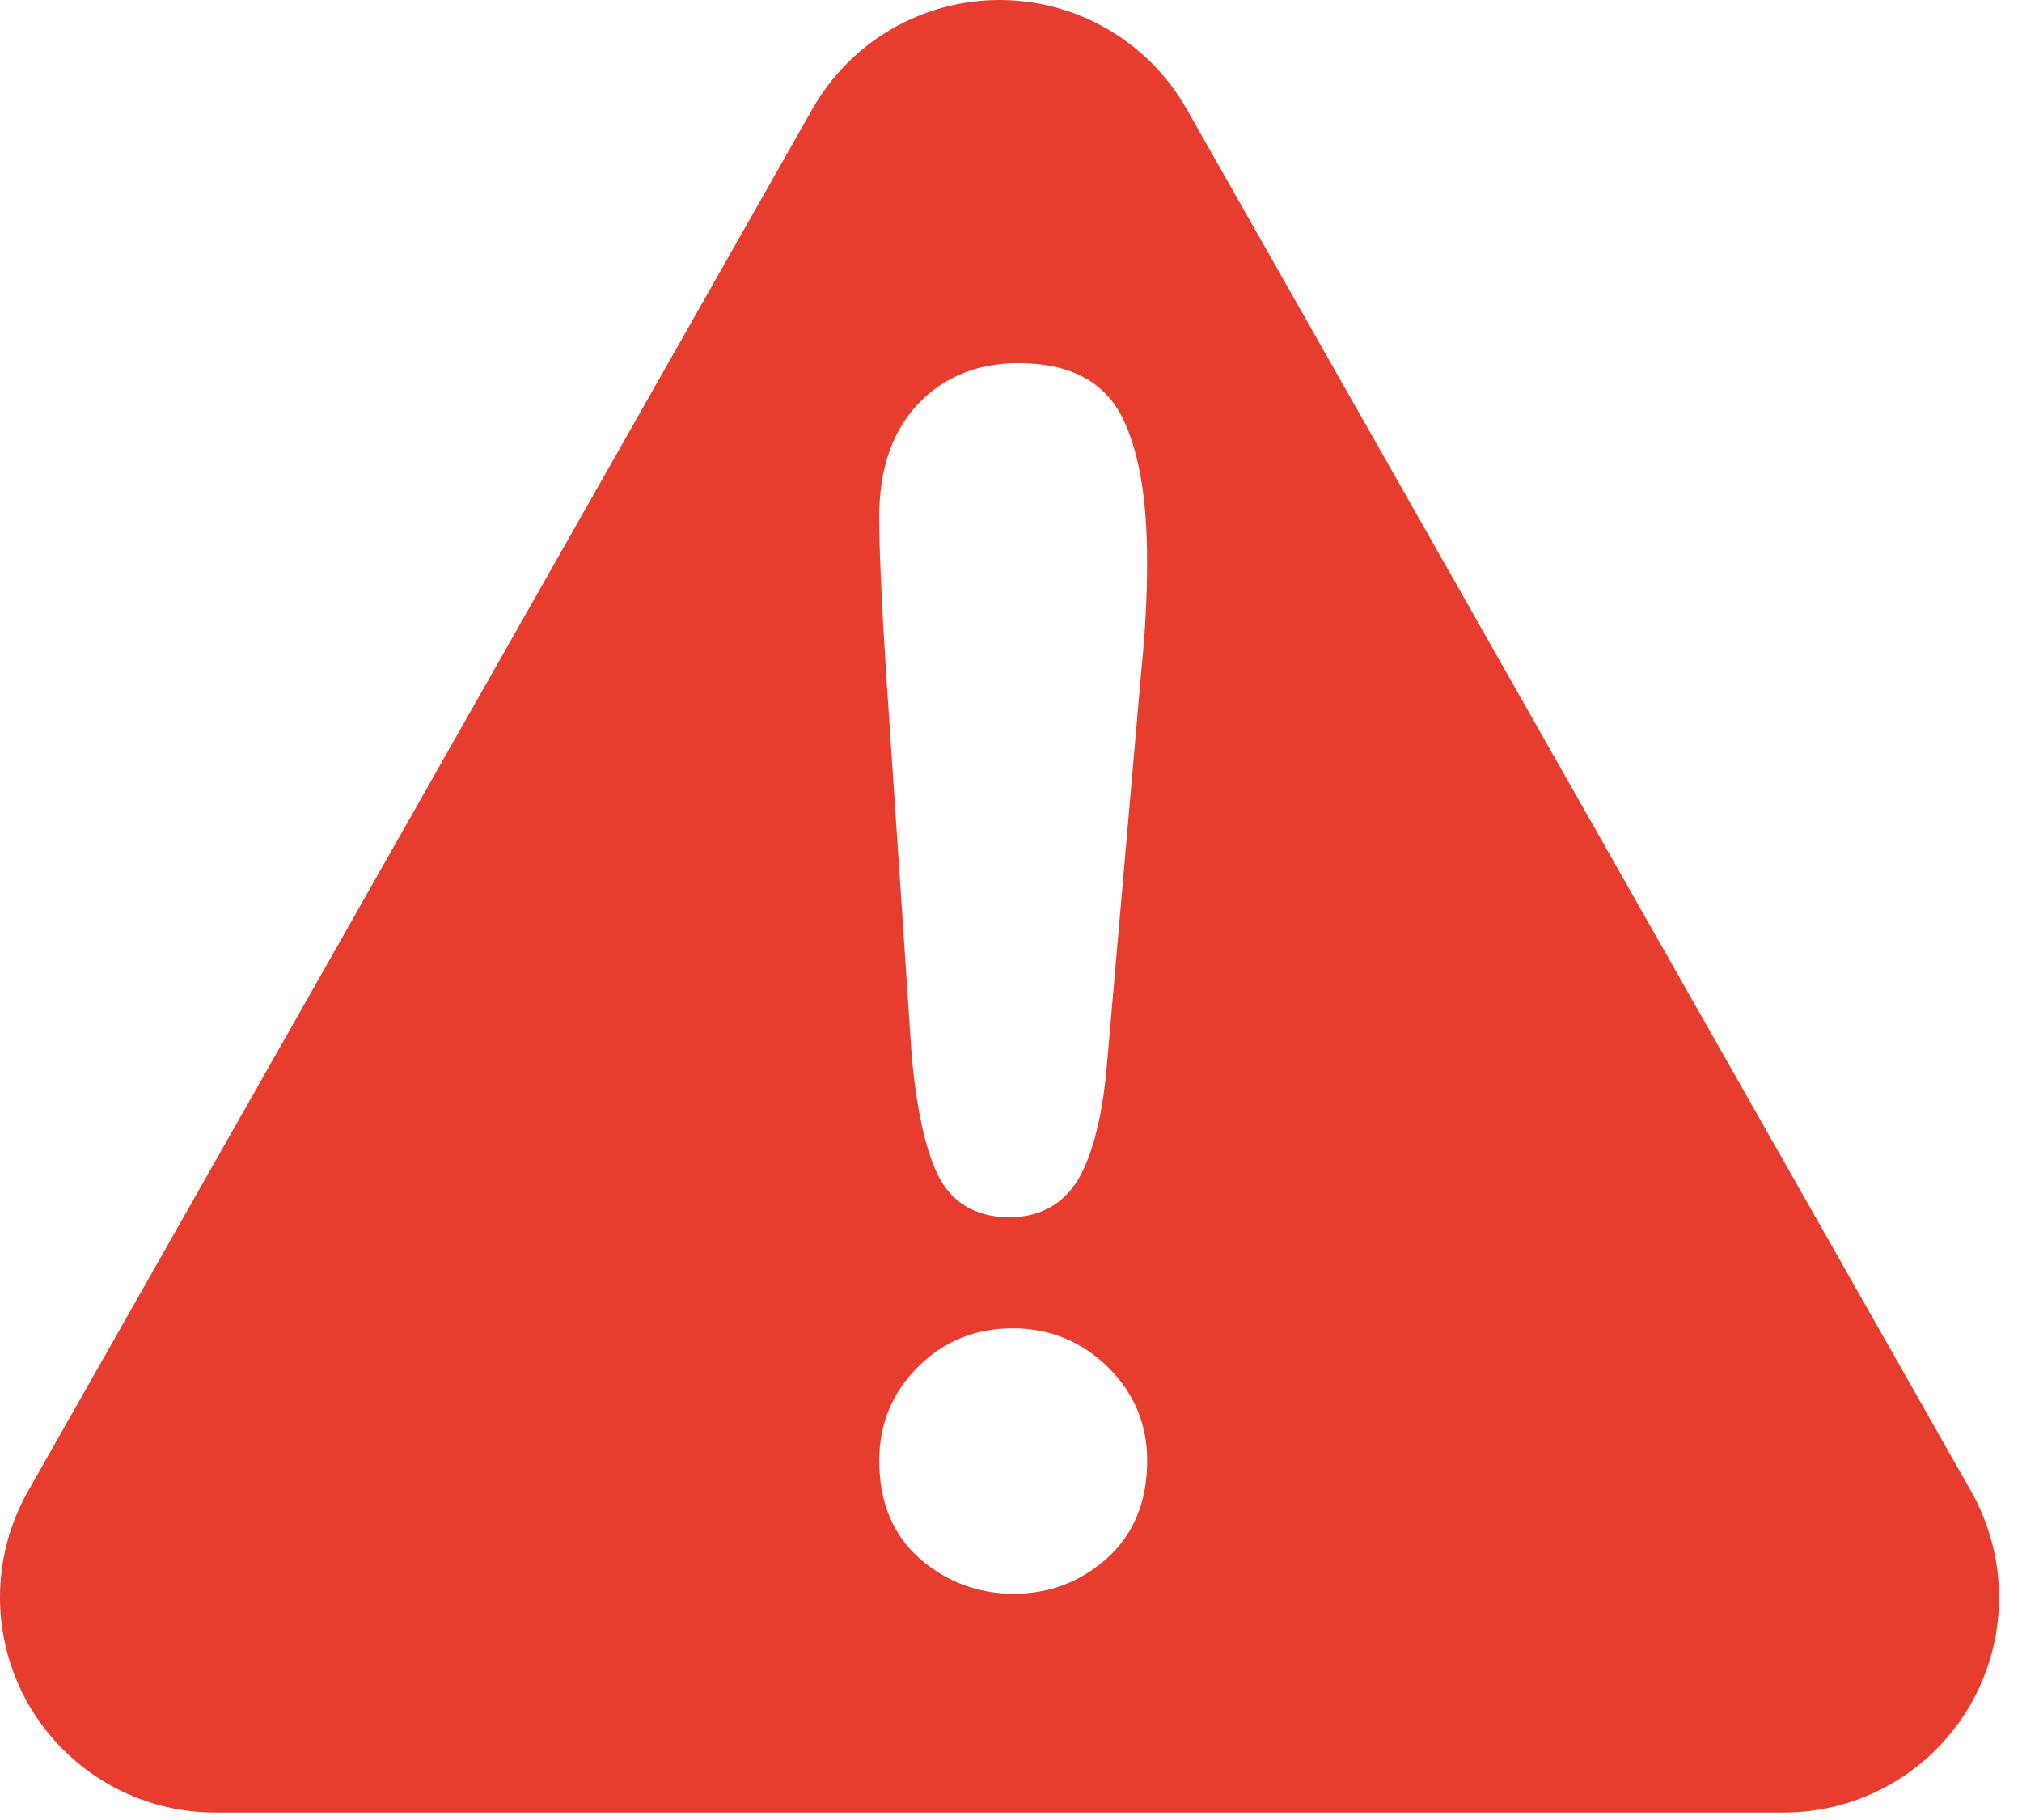
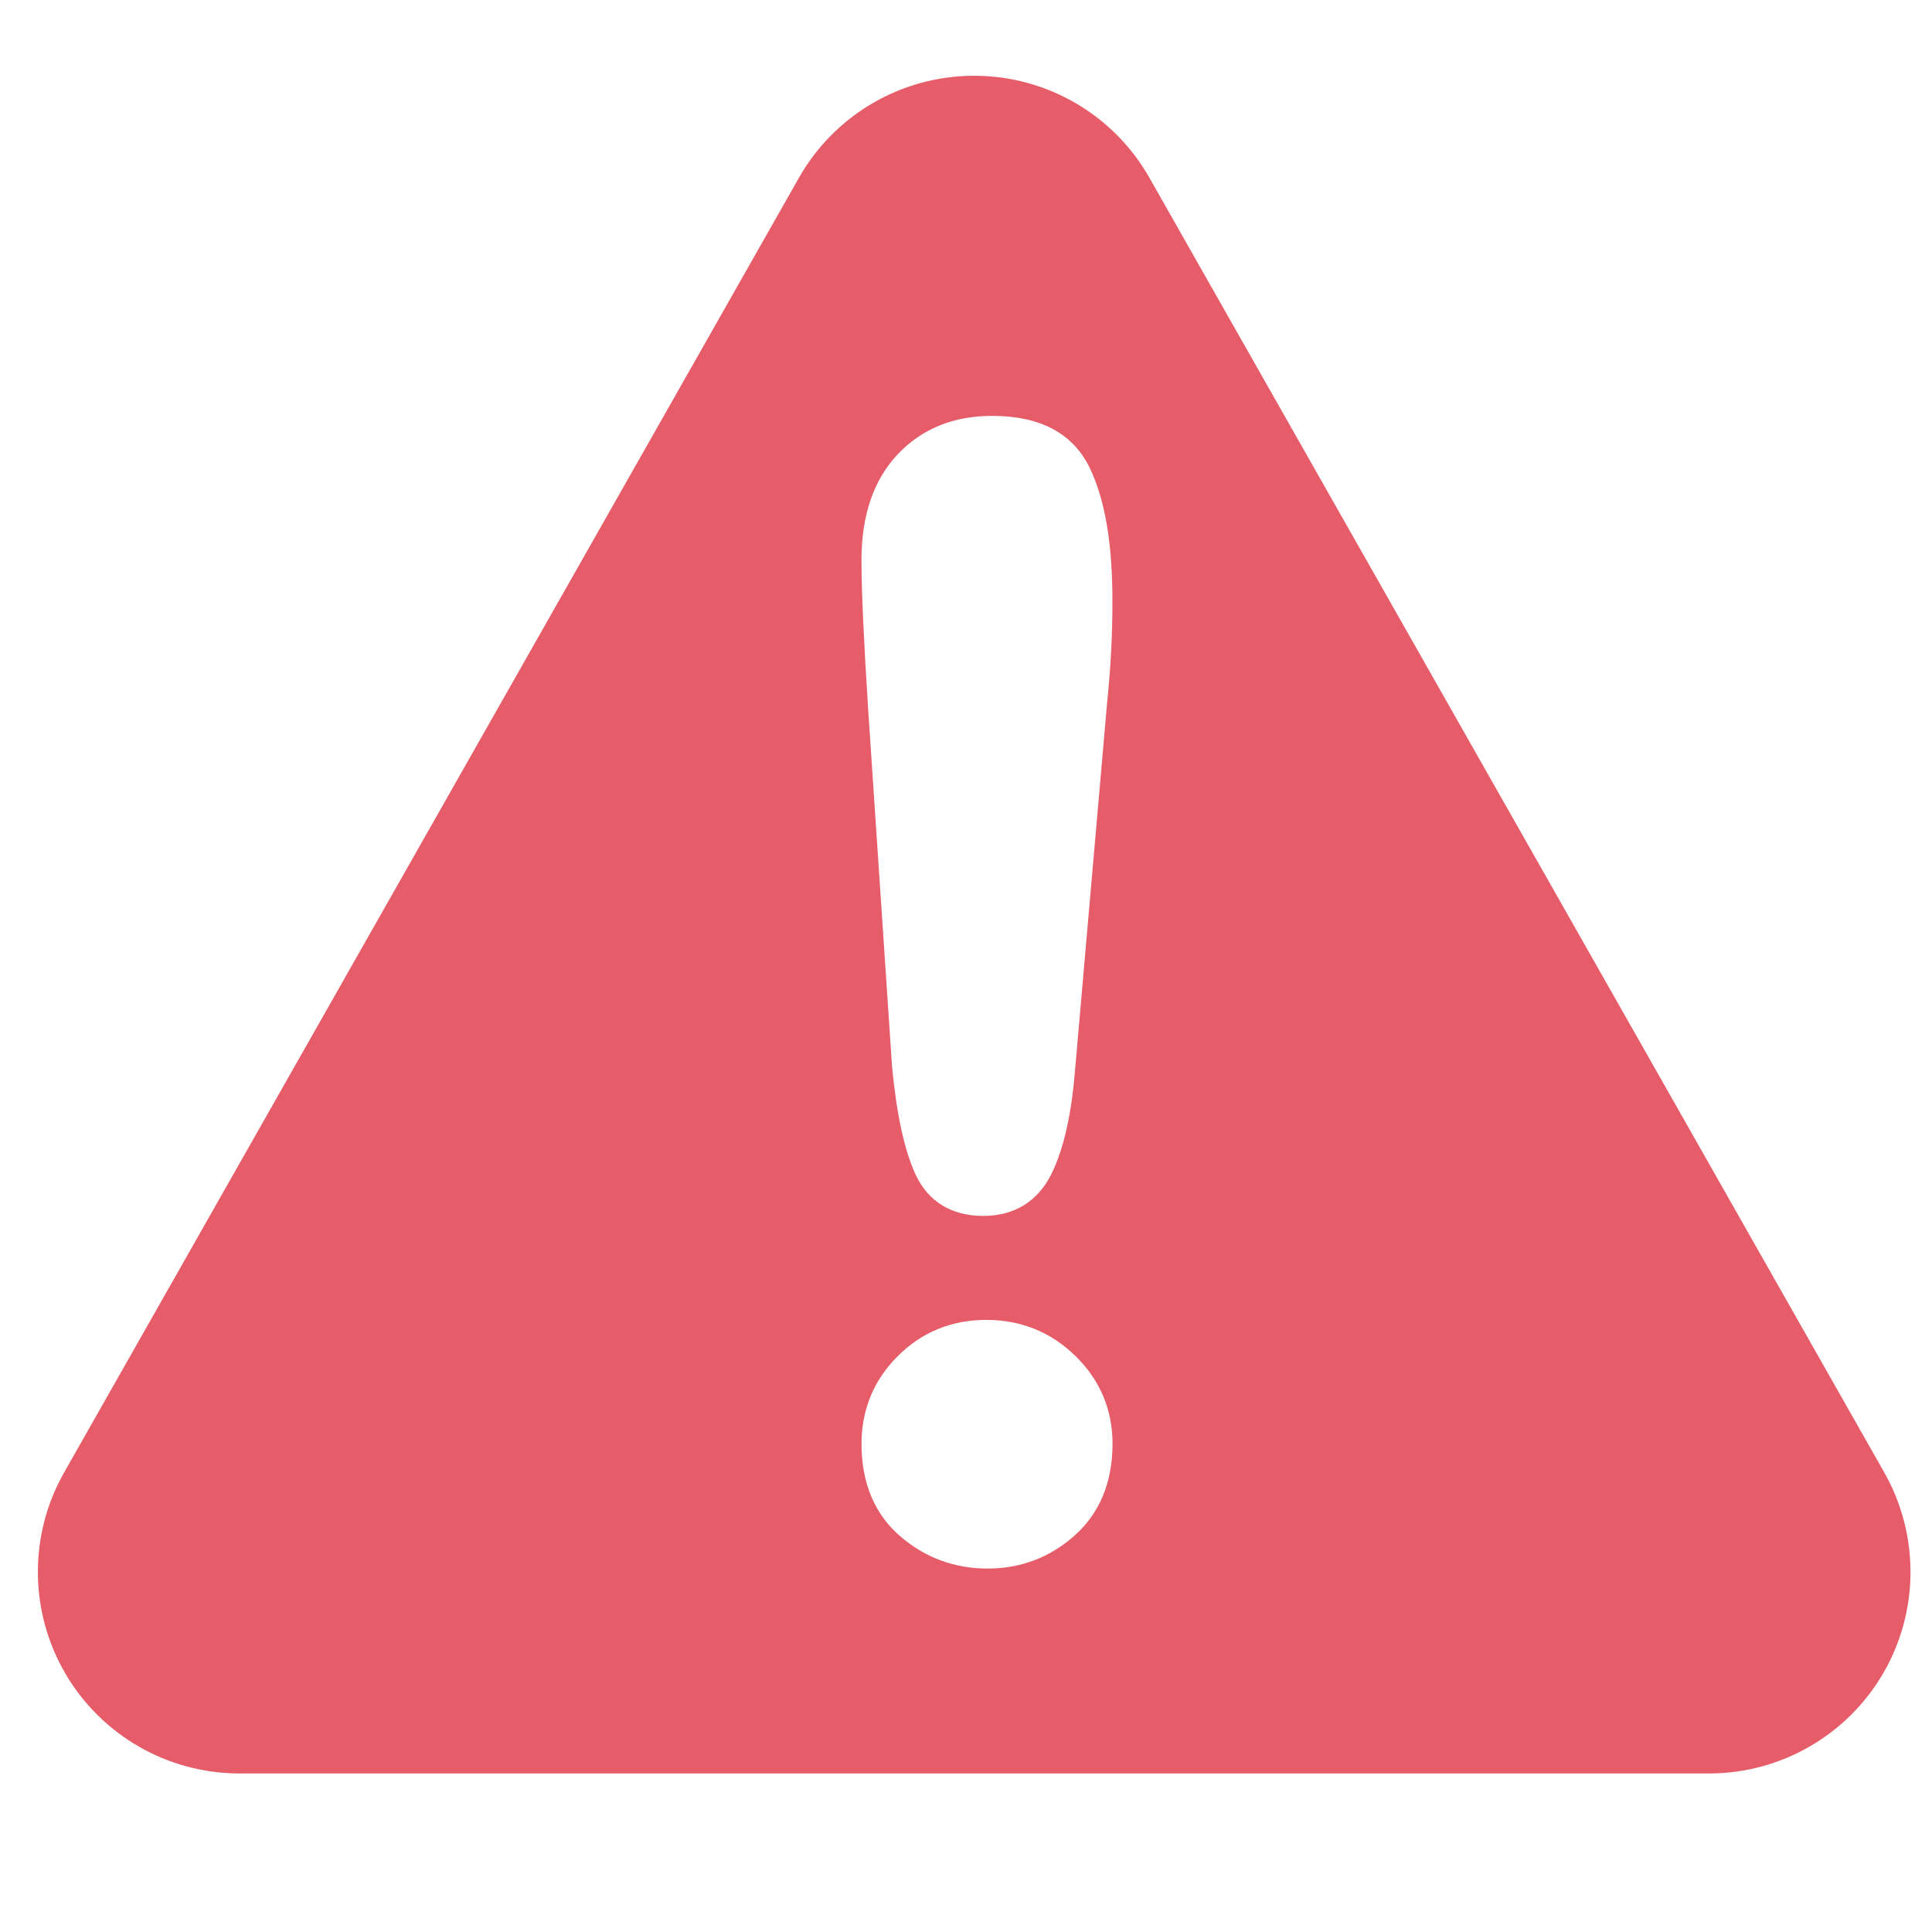
- <svg xmlns="http://www.w3.org/2000/svg" width="50px" height="45px" viewBox="0 0 50 45" version="1.1">
+ <svg xmlns="http://www.w3.org/2000/svg" width="51px" height="51px" viewBox="0 0 51 51" version="1.1">
  <description>Created with Sketch (http://www.bohemiancoding.com/sketch)</description>
  <defs />
  <g id="Page-1" stroke="none" stroke-width="1" fill="none" fill-rule="evenodd">
-     <g id="process-stop" fill="#E73D2F">
+     <g id="process-stop" transform="translate(1, 2)" fill="#E65D69">
      <g id="Page-1">
        <g id="process-stop">
          <g id="Page-1">
            <g id="process-stop">
              <g id="Page-1">
                <g id="process-stop">
                  <g id="Page-1">
-                     <path d="M48.74,36.869 L29.342,2.693 C28.397,1.027 26.631,0 24.717,0 C22.801,0 21.035,1.027 20.09,2.693 L0.693,36.869 C-0.242,38.515 -0.23,40.535 0.722,42.172 C1.674,43.807 3.426,44.815 5.319,44.815 L44.114,44.815 C46.008,44.815 47.758,43.807 48.711,42.172 C49.663,40.535 49.673,38.514 48.74,36.869 C48.74,36.869 49.673,38.514 48.74,36.869 L48.74,36.869 M27.366,38.535 C26.716,39.113 25.944,39.406 25.074,39.406 C24.193,39.406 23.414,39.117 22.756,38.547 C22.084,37.963 21.742,37.145 21.742,36.115 C21.742,35.211 22.064,34.431 22.699,33.798 C23.333,33.164 24.119,32.842 25.035,32.842 C25.949,32.842 26.741,33.162 27.389,33.795 C28.038,34.43 28.368,35.211 28.368,36.115 C28.367,37.13 28.03,37.943 27.366,38.535 C27.366,38.535 28.03,37.943 27.366,38.535 L27.366,38.535 M28.227,16.529 L27.382,26.207 C27.287,27.412 27.083,28.32 26.759,28.981 C26.402,29.71 25.779,30.097 24.956,30.097 C24.117,30.097 23.499,29.718 23.168,29.002 C22.874,28.364 22.672,27.439 22.549,26.17 L21.919,16.751 C21.8,14.89 21.741,13.591 21.741,12.78 C21.741,11.608 22.06,10.673 22.689,10.001 C23.324,9.323 24.167,8.978 25.191,8.978 C26.455,8.978 27.319,9.437 27.761,10.341 C28.167,11.175 28.365,12.327 28.365,13.862 C28.367,14.732 28.32,15.628 28.227,16.529 C28.227,16.529 28.32,15.628 28.227,16.529 L28.227,16.529" id="Shape" />
+                     <g id="process-stop">
+                       <g id="Page-1">
+                         <path d="M48.74,36.869 L29.342,2.693 C28.397,1.027 26.631,0 24.717,0 C22.801,0 21.035,1.027 20.09,2.693 L0.693,36.869 C-0.242,38.515 -0.23,40.535 0.722,42.172 C1.674,43.807 3.426,44.815 5.319,44.815 L44.114,44.815 C46.008,44.815 47.758,43.807 48.711,42.172 C49.663,40.535 49.673,38.514 48.74,36.869 C48.74,36.869 49.673,38.514 48.74,36.869 L48.74,36.869 M27.366,38.535 C26.716,39.113 25.944,39.406 25.074,39.406 C24.193,39.406 23.414,39.117 22.756,38.547 C22.084,37.963 21.742,37.145 21.742,36.115 C21.742,35.211 22.064,34.431 22.699,33.798 C23.333,33.164 24.119,32.842 25.035,32.842 C25.949,32.842 26.741,33.162 27.389,33.795 C28.038,34.43 28.368,35.211 28.368,36.115 C28.367,37.13 28.03,37.943 27.366,38.535 C27.366,38.535 28.03,37.943 27.366,38.535 L27.366,38.535 M28.227,16.529 L27.382,26.207 C27.287,27.412 27.083,28.32 26.759,28.981 C26.402,29.71 25.779,30.097 24.956,30.097 C24.117,30.097 23.499,29.718 23.168,29.002 C22.874,28.364 22.672,27.439 22.549,26.17 L21.919,16.751 C21.8,14.89 21.741,13.591 21.741,12.78 C21.741,11.608 22.06,10.673 22.689,10.001 C23.324,9.323 24.167,8.978 25.191,8.978 C26.455,8.978 27.319,9.437 27.761,10.341 C28.167,11.175 28.365,12.327 28.365,13.862 C28.367,14.732 28.32,15.628 28.227,16.529 C28.227,16.529 28.32,15.628 28.227,16.529 L28.227,16.529" id="Shape" />
+                       </g>
+                     </g>
                  </g>
                </g>
              </g>
            </g>
          </g>
        </g>
      </g>
    </g>
  </g>
</svg>
